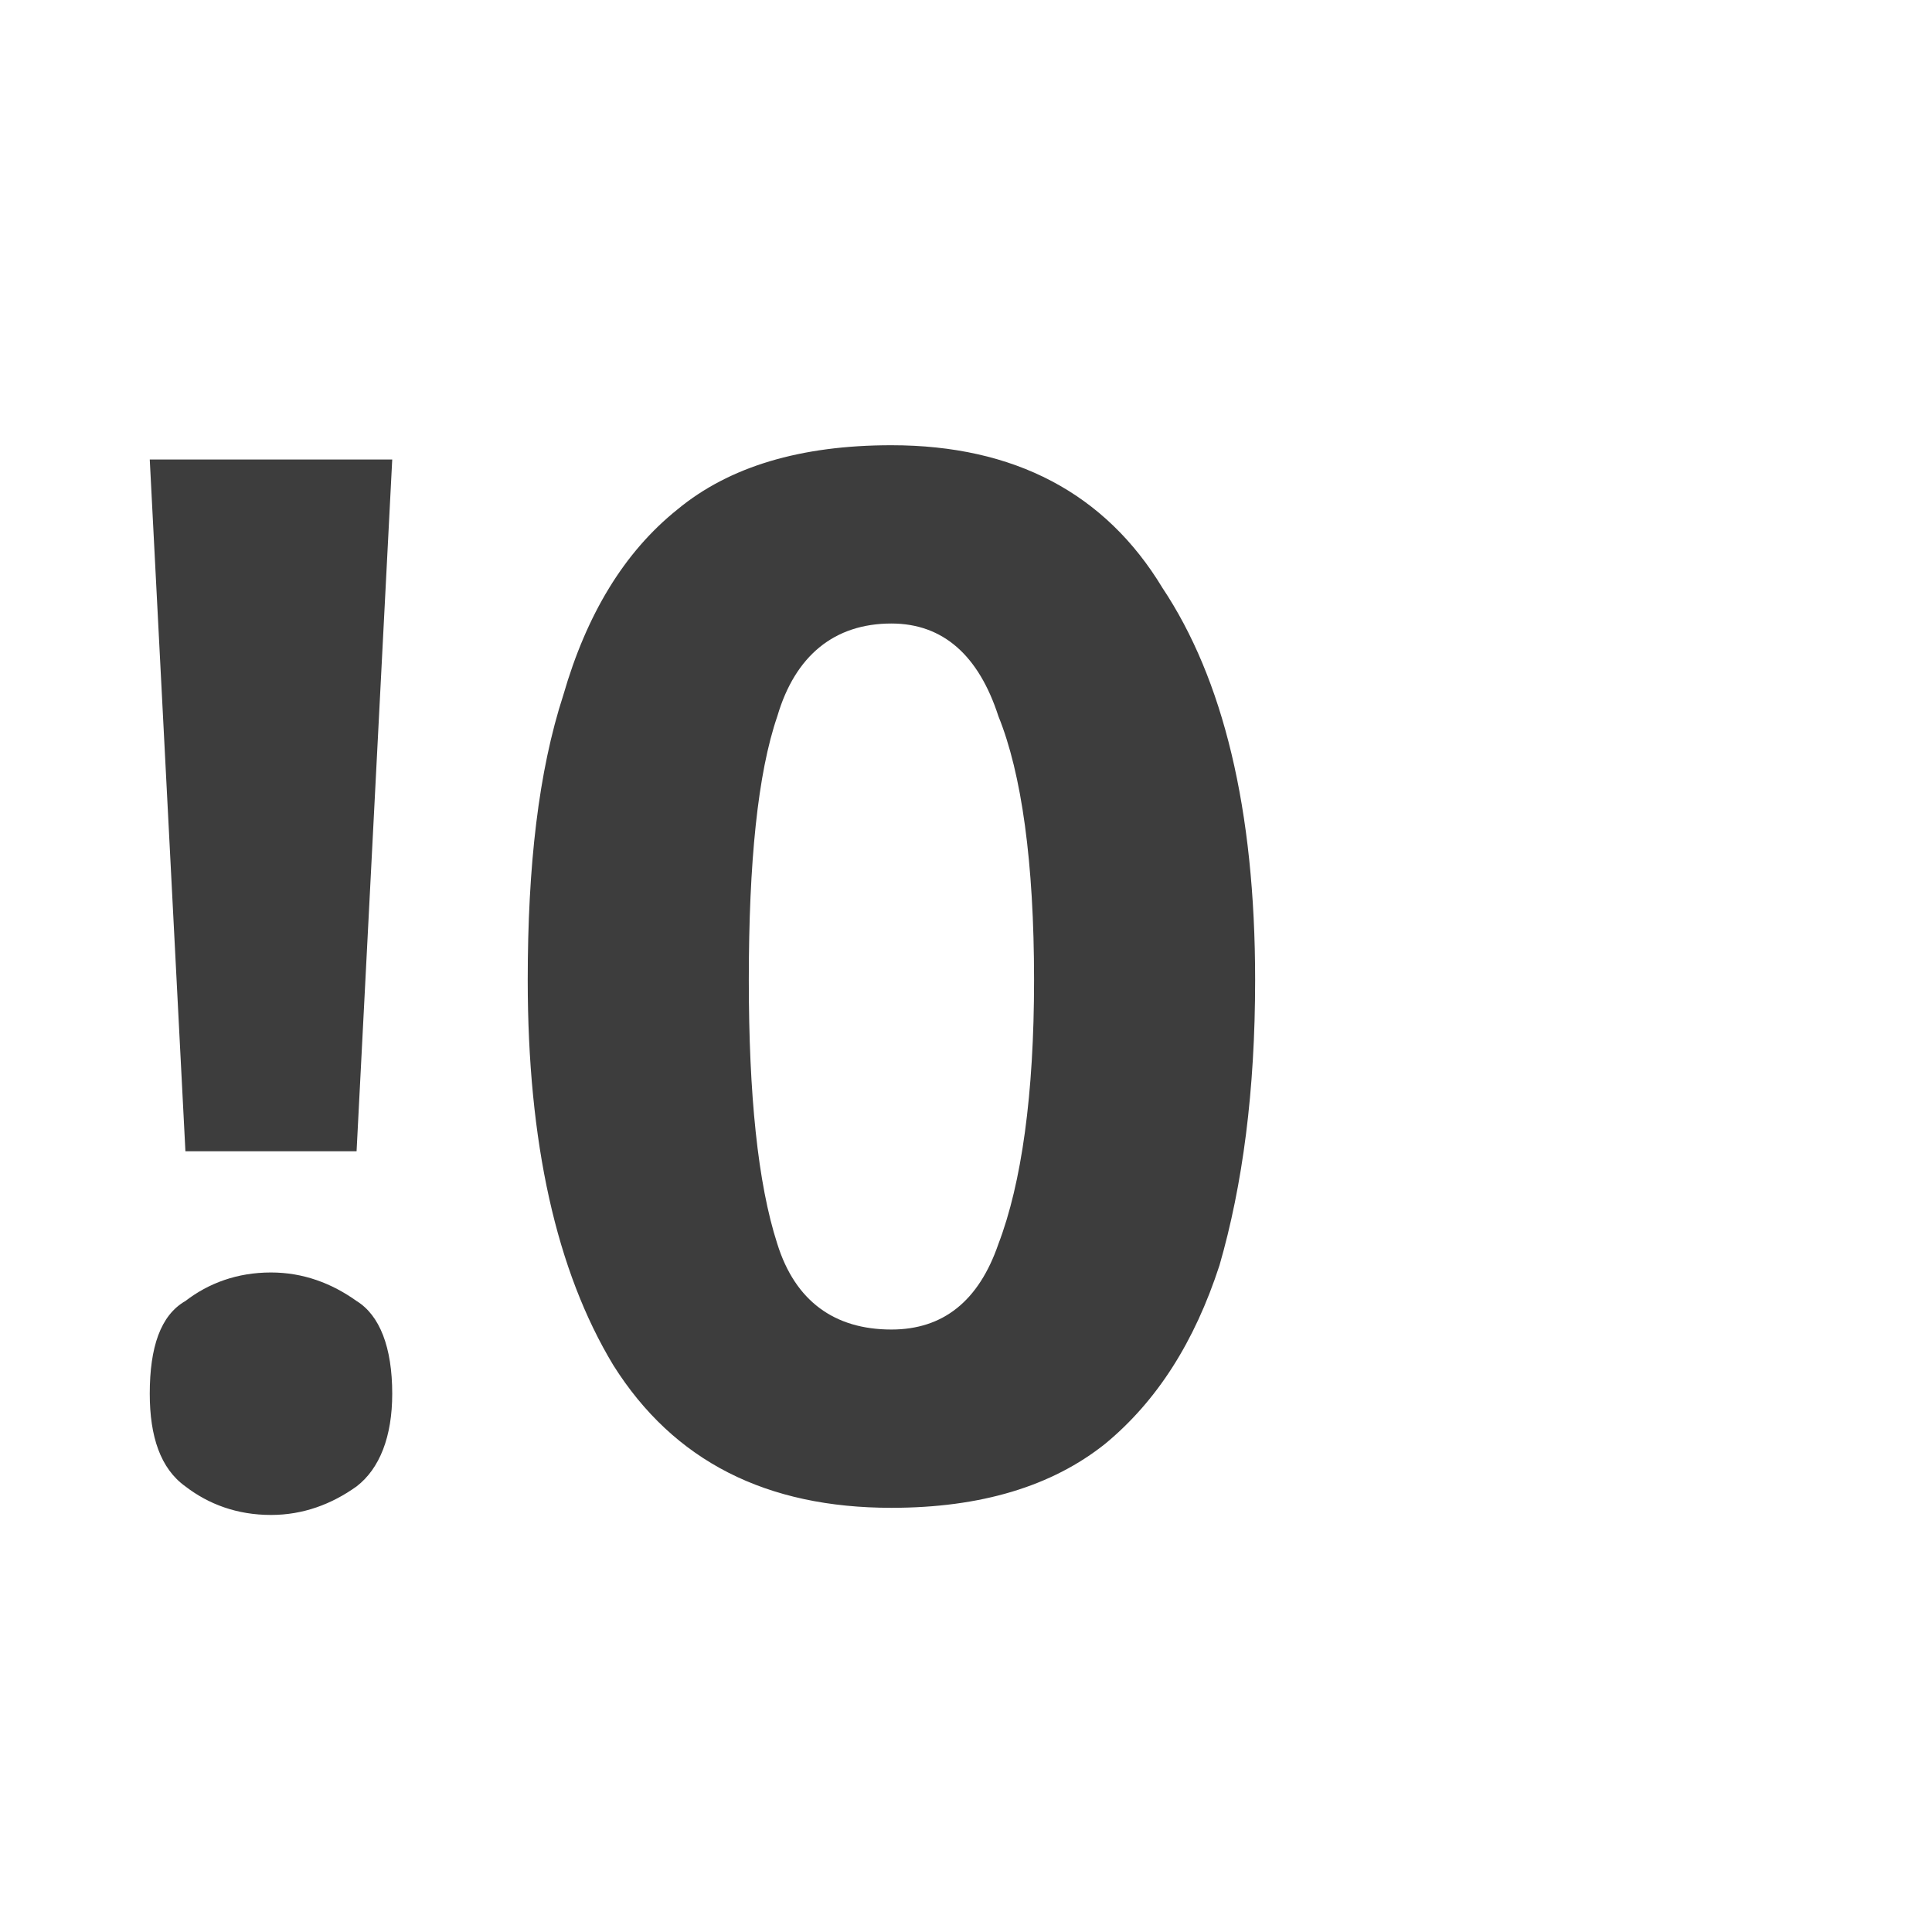
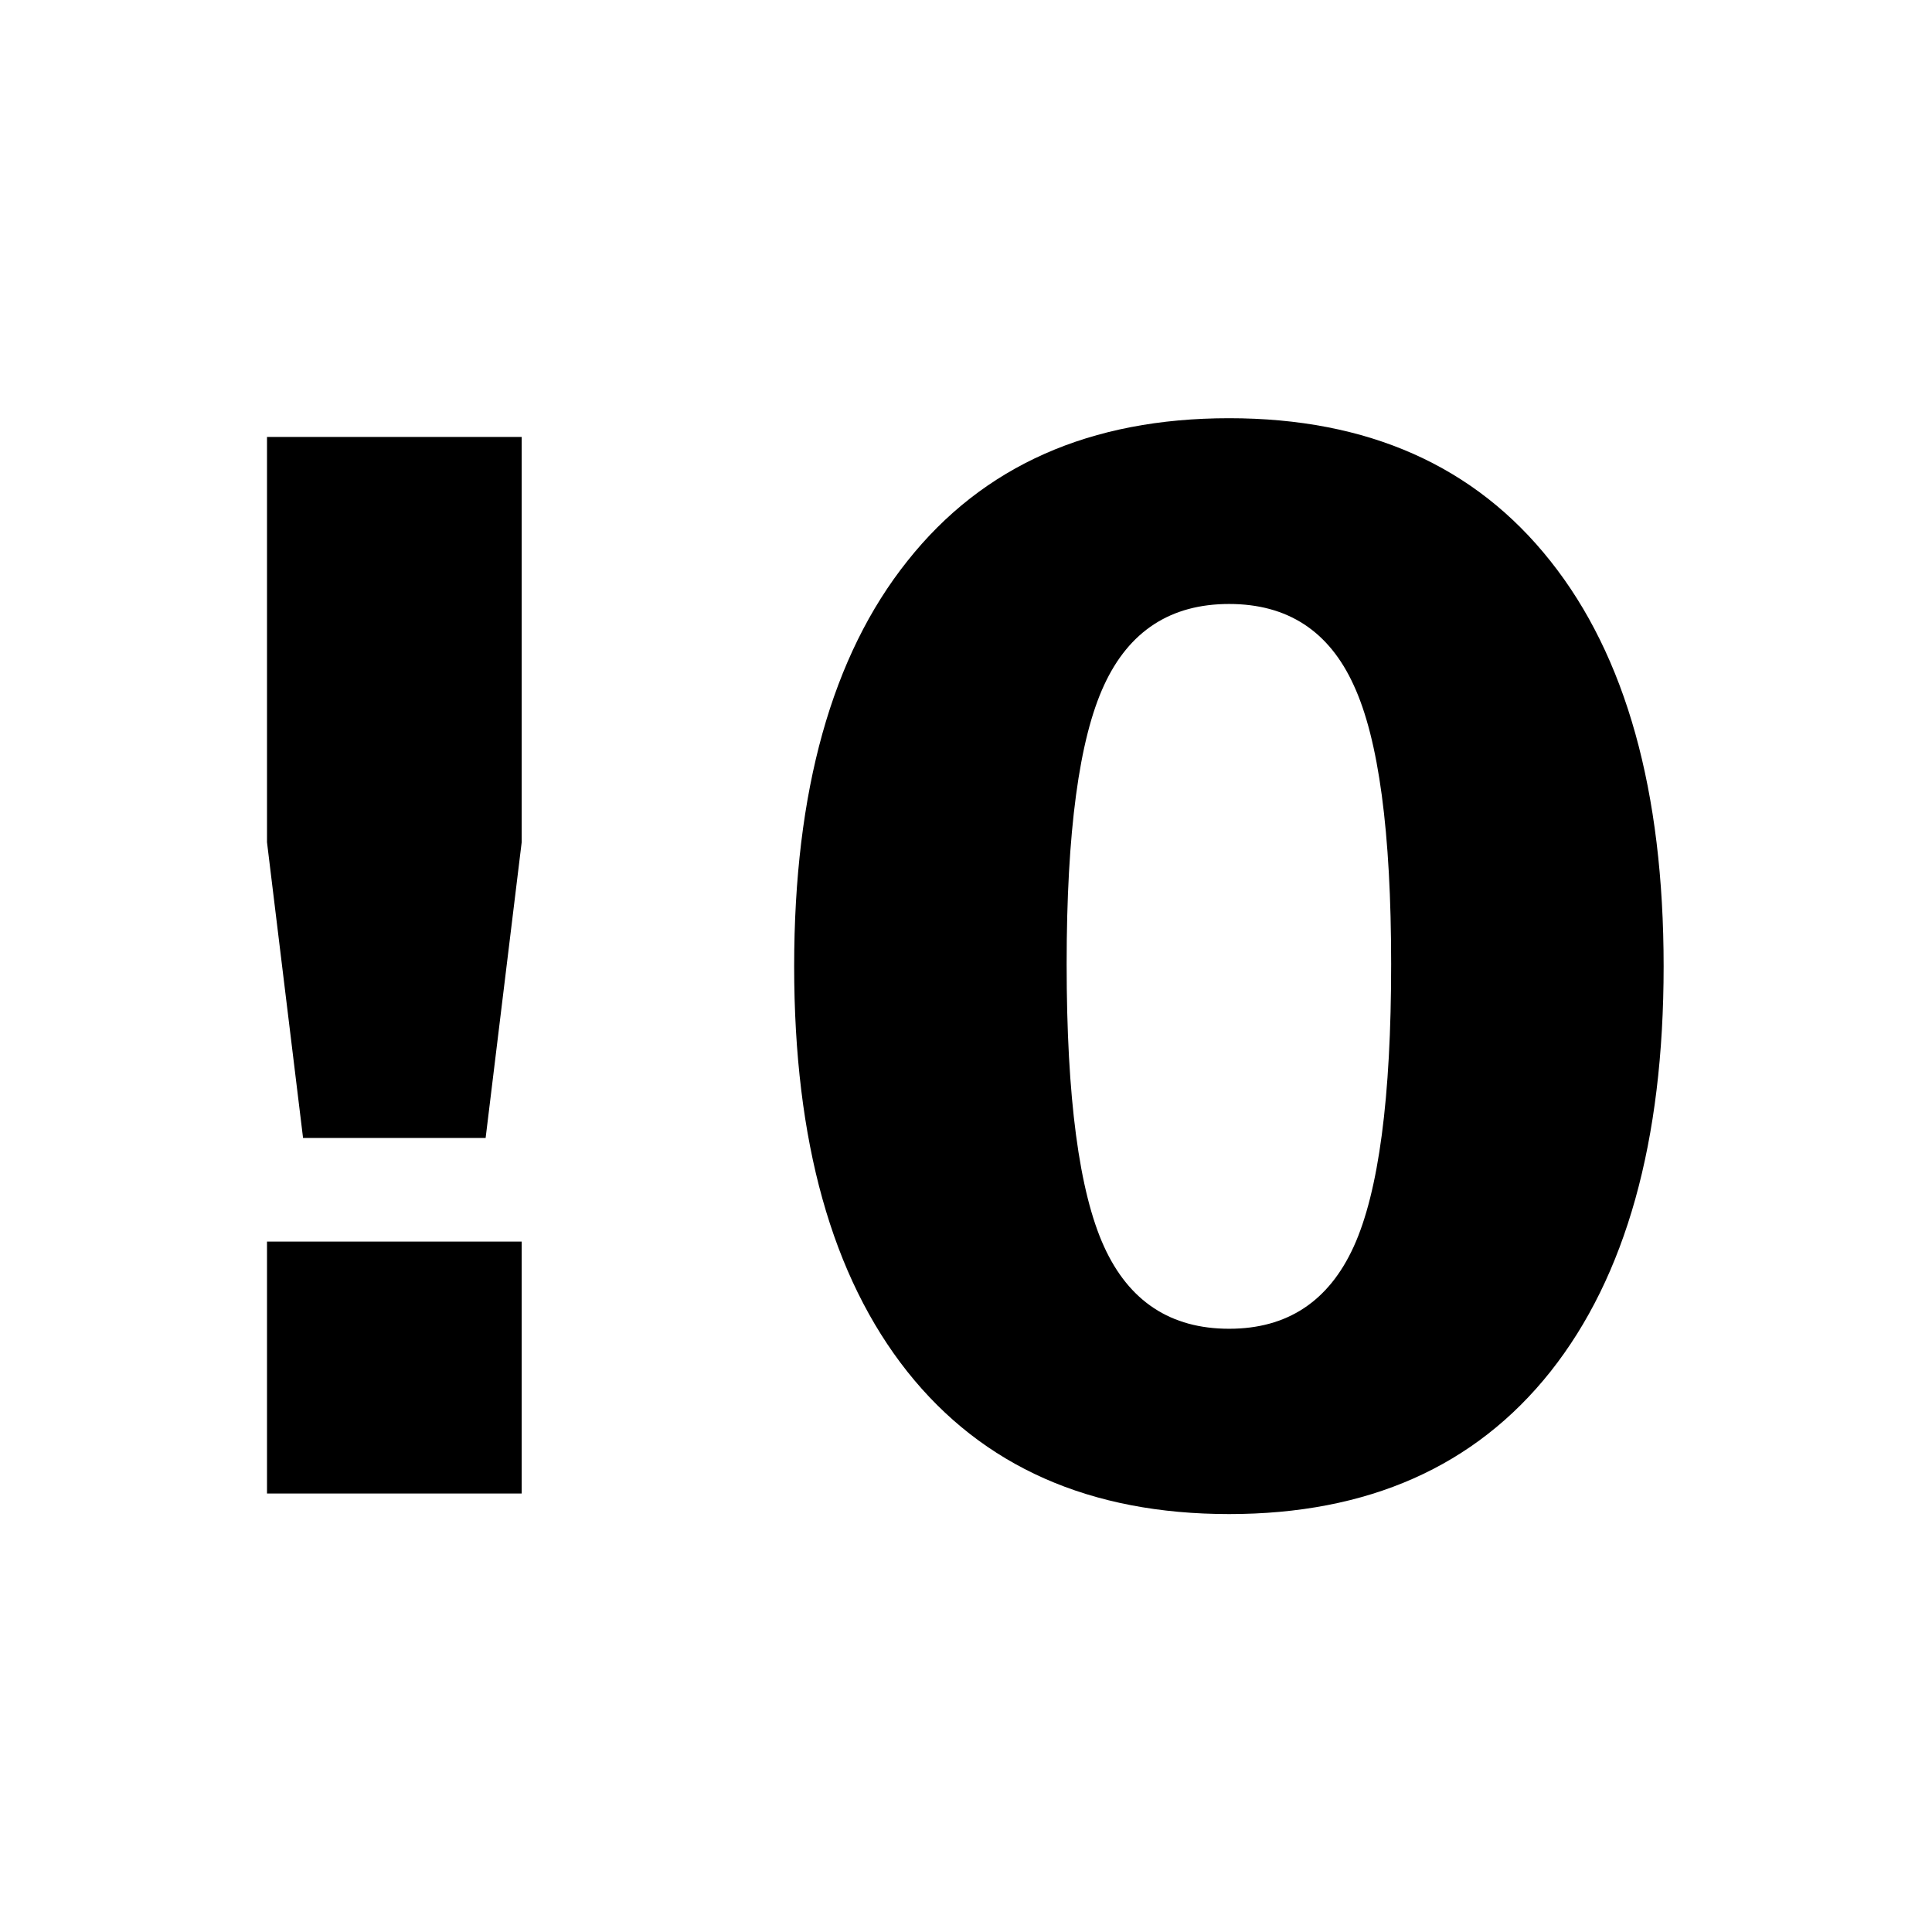
<svg xmlns="http://www.w3.org/2000/svg" width="16" height="16" viewBox="0 0 4.233 4.233" version="1.1" id="svg8">
  <defs id="defs2" />
  <g id="layer1" transform="translate(0,-292.7667)">
-     <text xml:space="preserve" style="font-style:normal;font-weight:normal;font-size:0.706px;line-height:1;font-family:sans-serif;letter-spacing:0px;word-spacing:0px;fill:#000000;fill-opacity:1;stroke:none;stroke-width:0.265" x="0.706" y="296.359" id="text817">
-       <tspan id="tspan815" x="0.706" y="296.895" style="font-style:normal;font-variant:normal;font-weight:bold;font-stretch:normal;font-size:5.644px;font-family:'Ubuntu Mono';-inkscape-font-specification:'Ubuntu Mono Bold';stroke-width:0.265" />
-     </text>
-     <text xml:space="preserve" style="font-style:normal;font-weight:normal;font-size:0.706px;line-height:1;font-family:sans-serif;letter-spacing:0px;word-spacing:0px;fill:#3d3d3d;fill-opacity:1;stroke:none;stroke-width:0.265" x="0.14" y="296.039" id="text829">
-       <tspan id="tspan827" x="0.14" y="296.039" style="font-style:normal;font-variant:normal;font-weight:bold;font-stretch:normal;font-size:3.175px;font-family:Sans;-inkscape-font-specification:'Sans Bold';fill:#3d3d3d;fill-opacity:1;stroke-width:0.265">!0</tspan>
-     </text>
+     <text xml:space="preserve" style="font-style:normal;font-weight:normal;font-size:0.706px;line-height:1;font-family:sans-serif;letter-spacing:0px;word-spacing:0px;fill:#000000;fill-opacity:1;stroke:none;stroke-width:0.265" x="0.706" y="296.359" id="text817" />
+     <g aria-label="!0" id="text829" style="font-size:0.706px;letter-spacing:0px;word-spacing:0px;fill:#000000;stroke-width:0.265">
+       <path d="M 0.585,293.724 H 1.143 v 0.888 l -0.079,0.648 H 0.664 l -0.079,-0.648 z m 0,1.763 H 1.143 v 0.552 H 0.585 Z" style="-inkscape-font-specification:'Sans Bold';fill:#000000" id="path826" />
+       <path d="m 3.048,294.879 q 0,-0.434 -0.082,-0.611 -0.081,-0.178 -0.273,-0.178 -0.192,0 -0.274,0.178 -0.082,0.177 -0.082,0.611 0,0.439 0.082,0.619 0.082,0.18 0.274,0.18 0.191,0 0.273,-0.18 0.082,-0.18 0.082,-0.619 z m 0.597,0.005 q 0,0.575 -0.248,0.888 -0.248,0.312 -0.704,0.312 -0.457,0 -0.705,-0.312 -0.248,-0.313 -0.248,-0.888 0,-0.577 0.248,-0.888 0.248,-0.313 0.705,-0.313 0.456,0 0.704,0.313 0.248,0.312 0.248,0.888 z" style="-inkscape-font-specification:'Sans Bold';fill:#000000" id="path828" />
+     </g>
  </g>
</svg>
